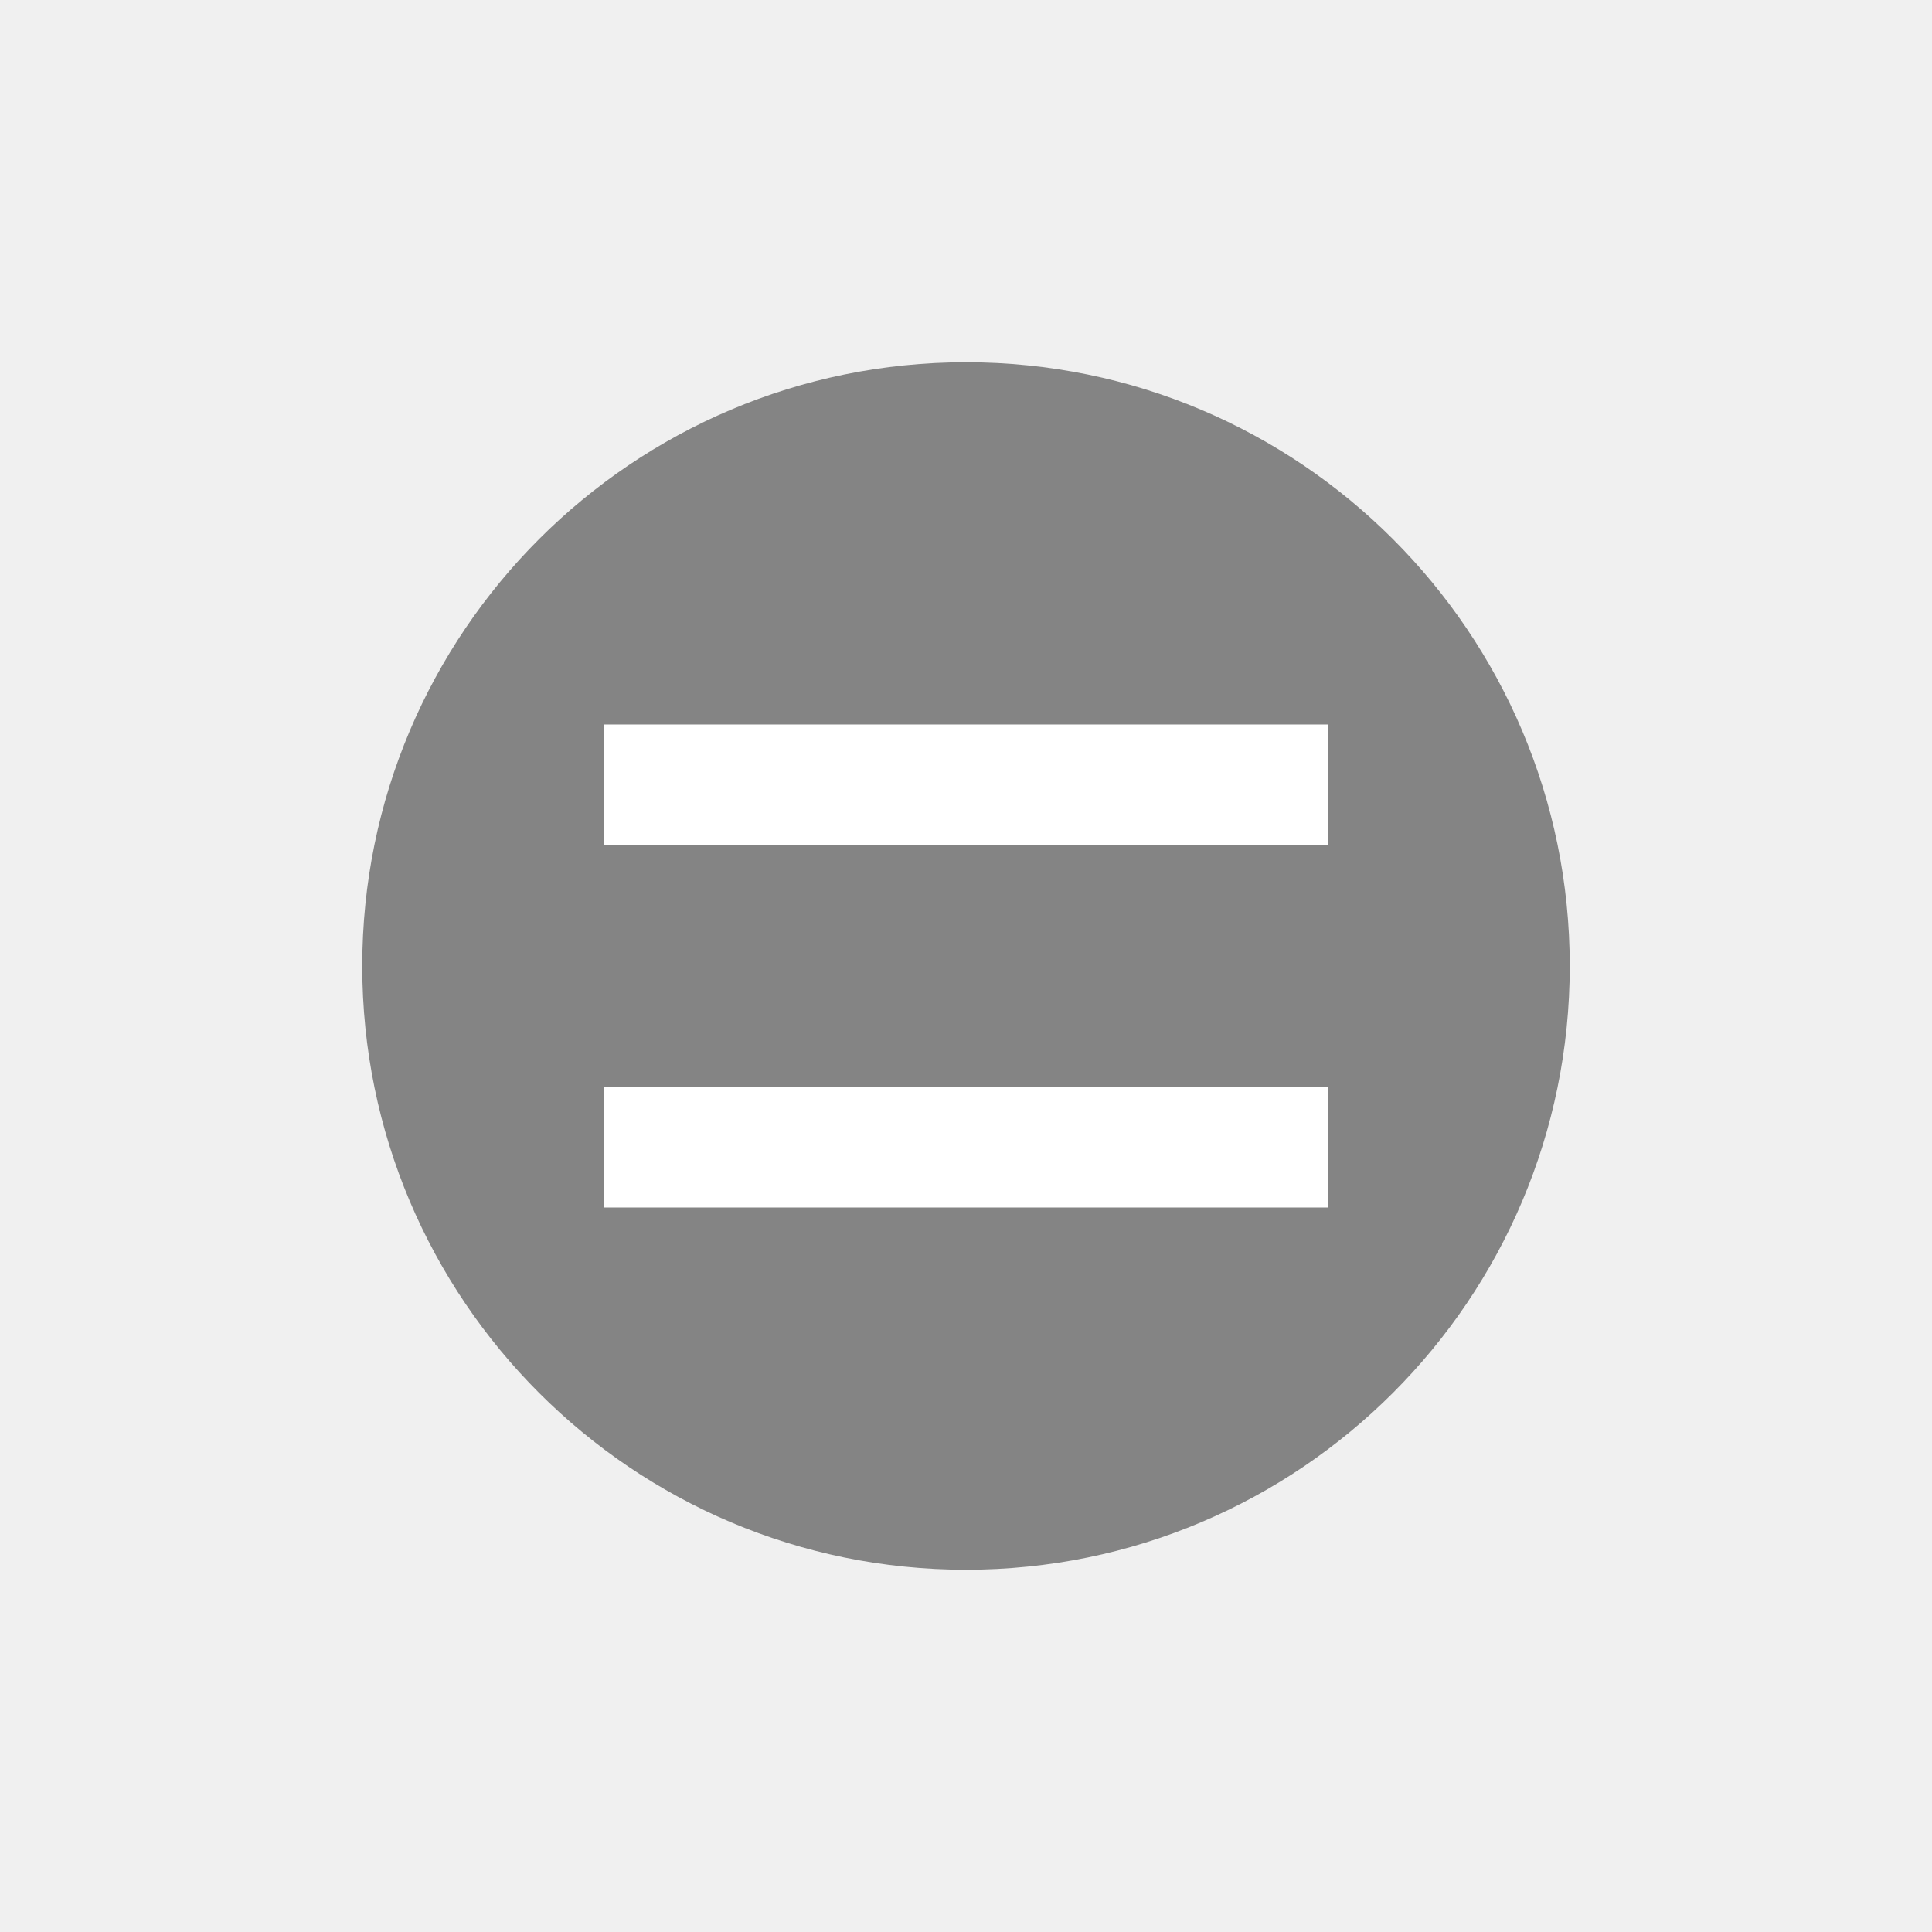
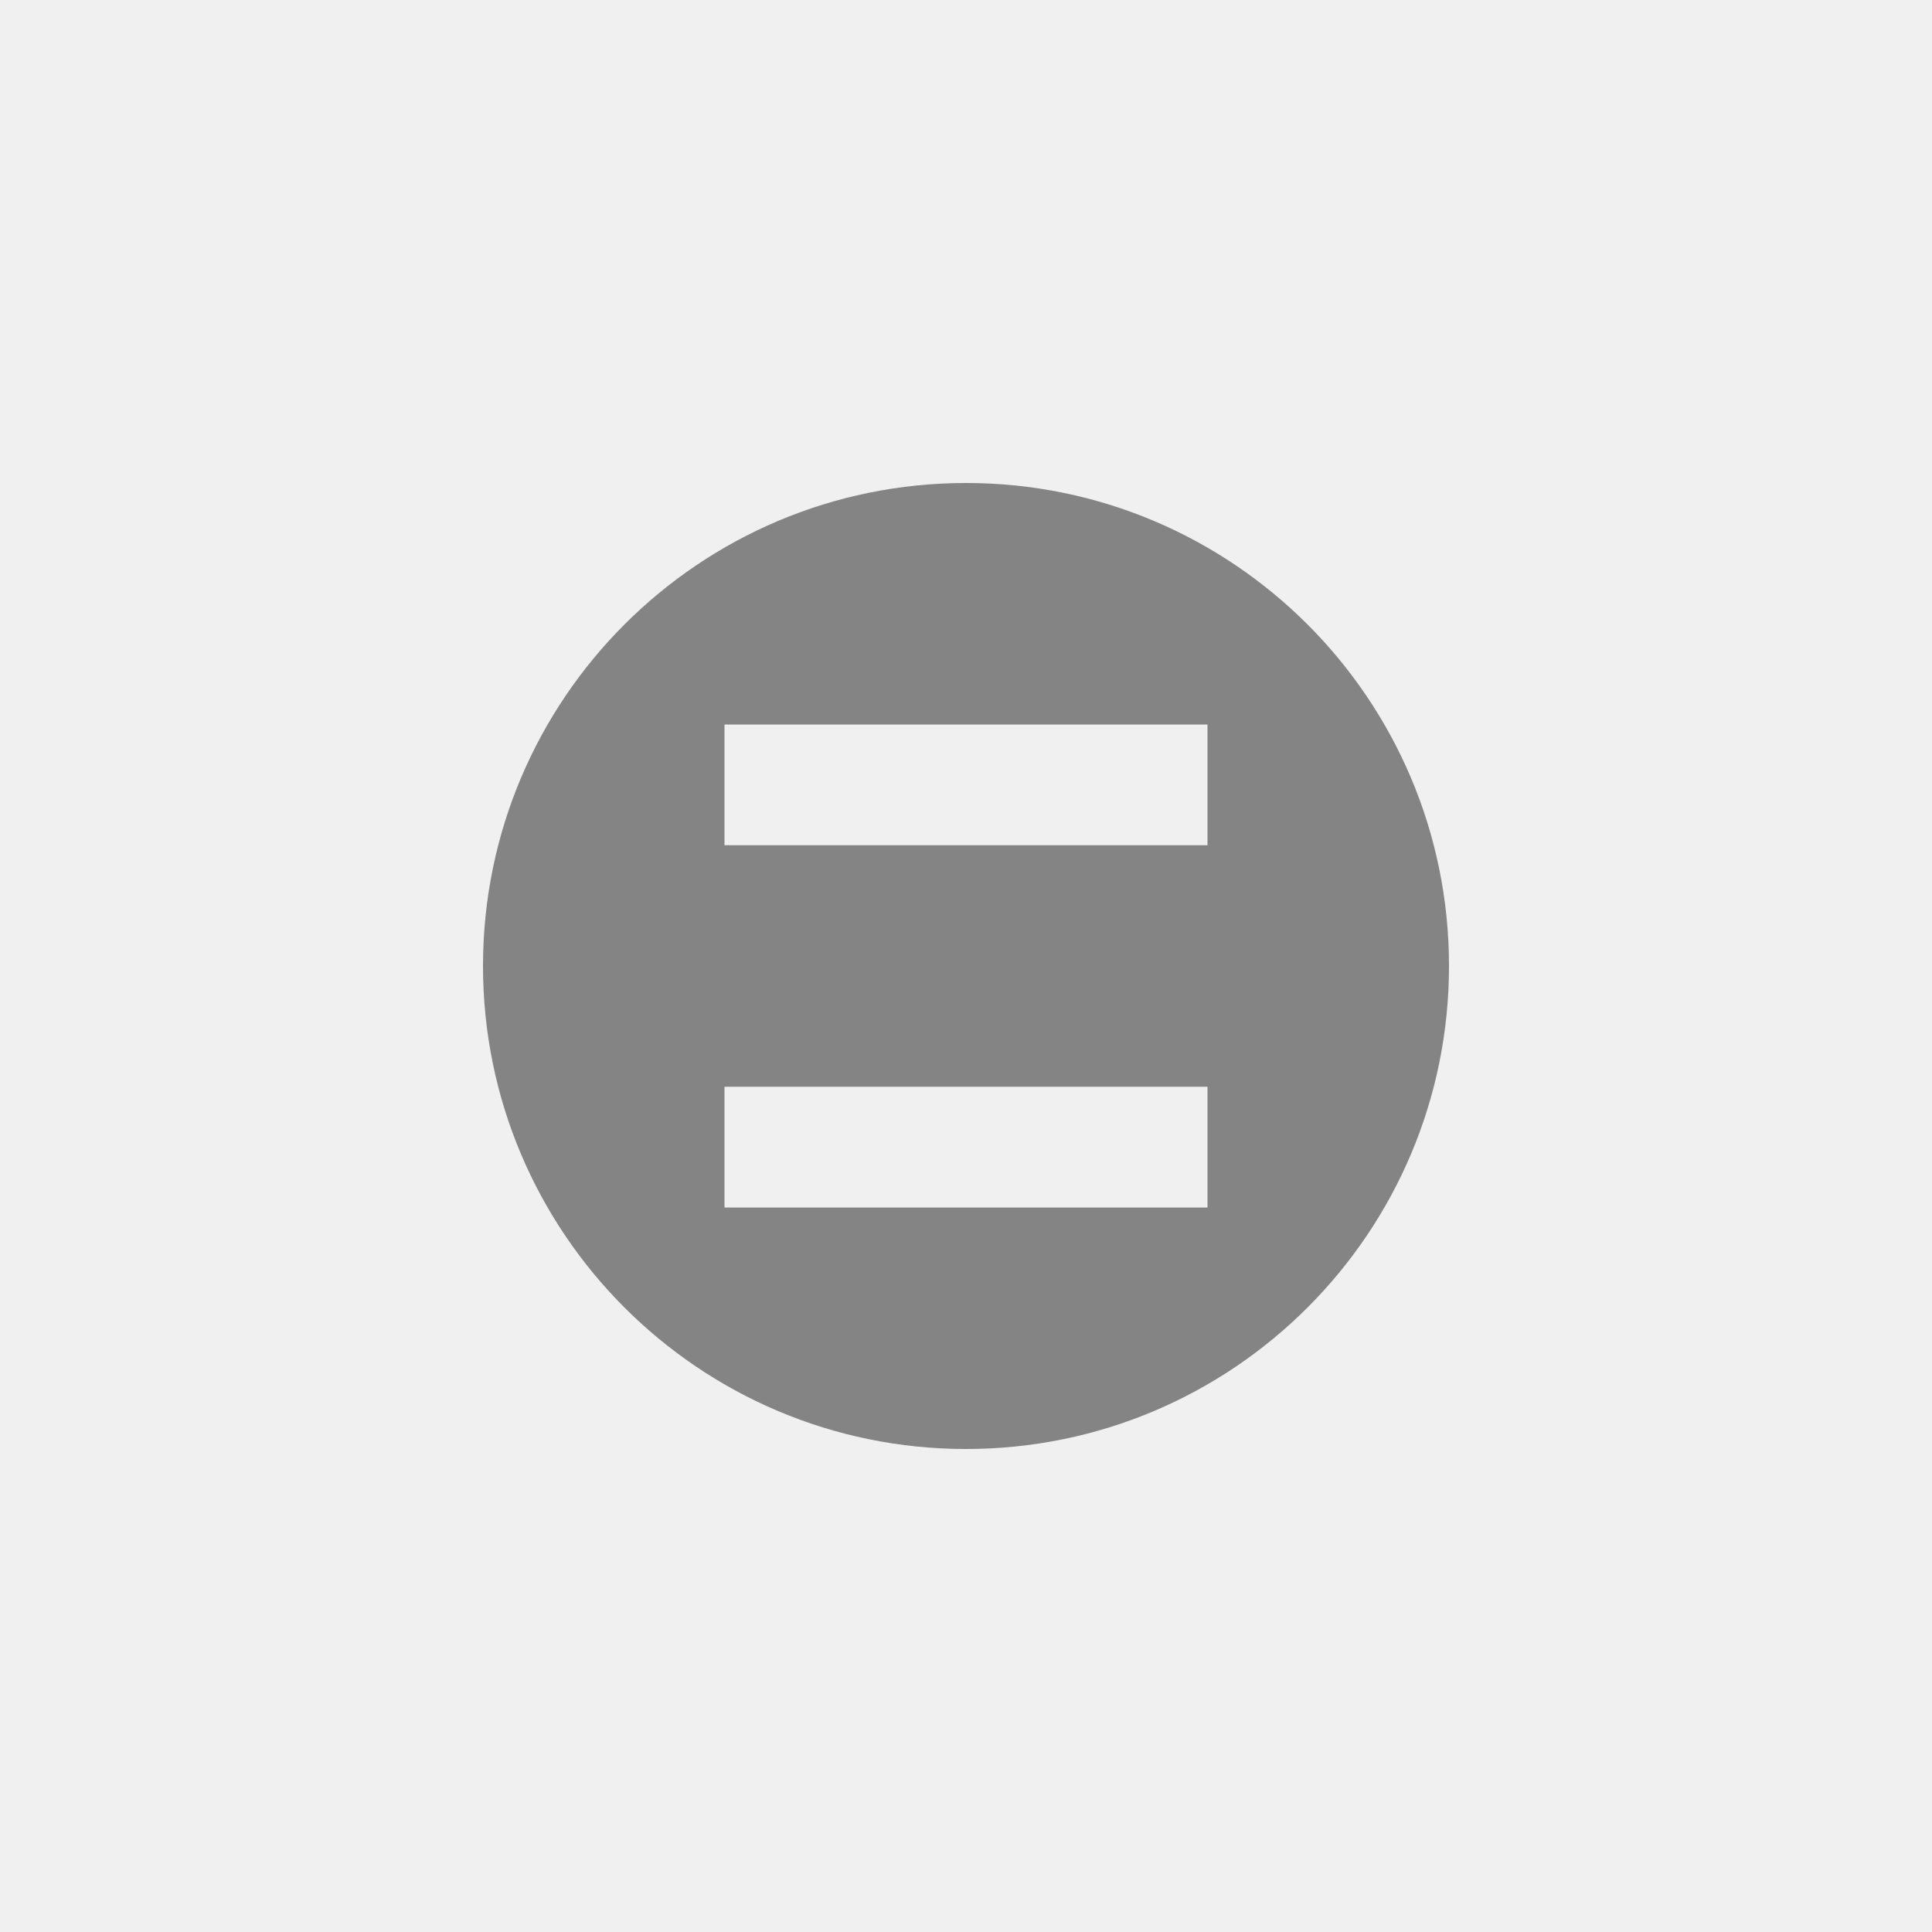
<svg xmlns="http://www.w3.org/2000/svg" viewBox="0 0 16 16">
  <defs>
-     <style>.icon-canvas-transparent,.icon-vs-out{fill:#f6f6f6;}.icon-canvas-transparent{opacity:0;}.icon-disabled-grey{fill:#848484;}.icon-white{fill:#fff;}</style>
+     <style>.icon-canvas-transparent,.icon-vs-out{fill:#f6f6f6;}.icon-canvas-transparent{opacity:0;}.icon-disabled-grey{fill:#848484;}</style>
  </defs>
  <g id="canvas">
    <path class="icon-canvas-transparent" d="M16,0V16H0V0Z" />
  </g>
  <g id="outline" style="display: none;">
-     <path class="icon-vs-out" d="M14,8A6,6,0,1,1,8,2,6.007,6.007,0,0,1,14,8Z" />
+     <path class="icon-vs-out" d="M13,8A5,5,0,1,1,8,3,5.006,5.006,0,0,1,13,8Z" />
  </g>
  <g id="iconBg">
-     <path class="icon-disabled-grey" d="M13,8A5,5,0,1,1,8,3,5,5,0,0,1,13,8Z" />
-     <path class="icon-white" d="M11,6V7H5V6ZM5,10h6V9H5Z" />
+     <path class="icon-disabled-grey" d="M8,4a4,4,0,1,0,4,4A4,4,0,0,0,8,4Zm2,6H6V9h4Zm0-3H6V6h4Z" />
  </g>
</svg>
